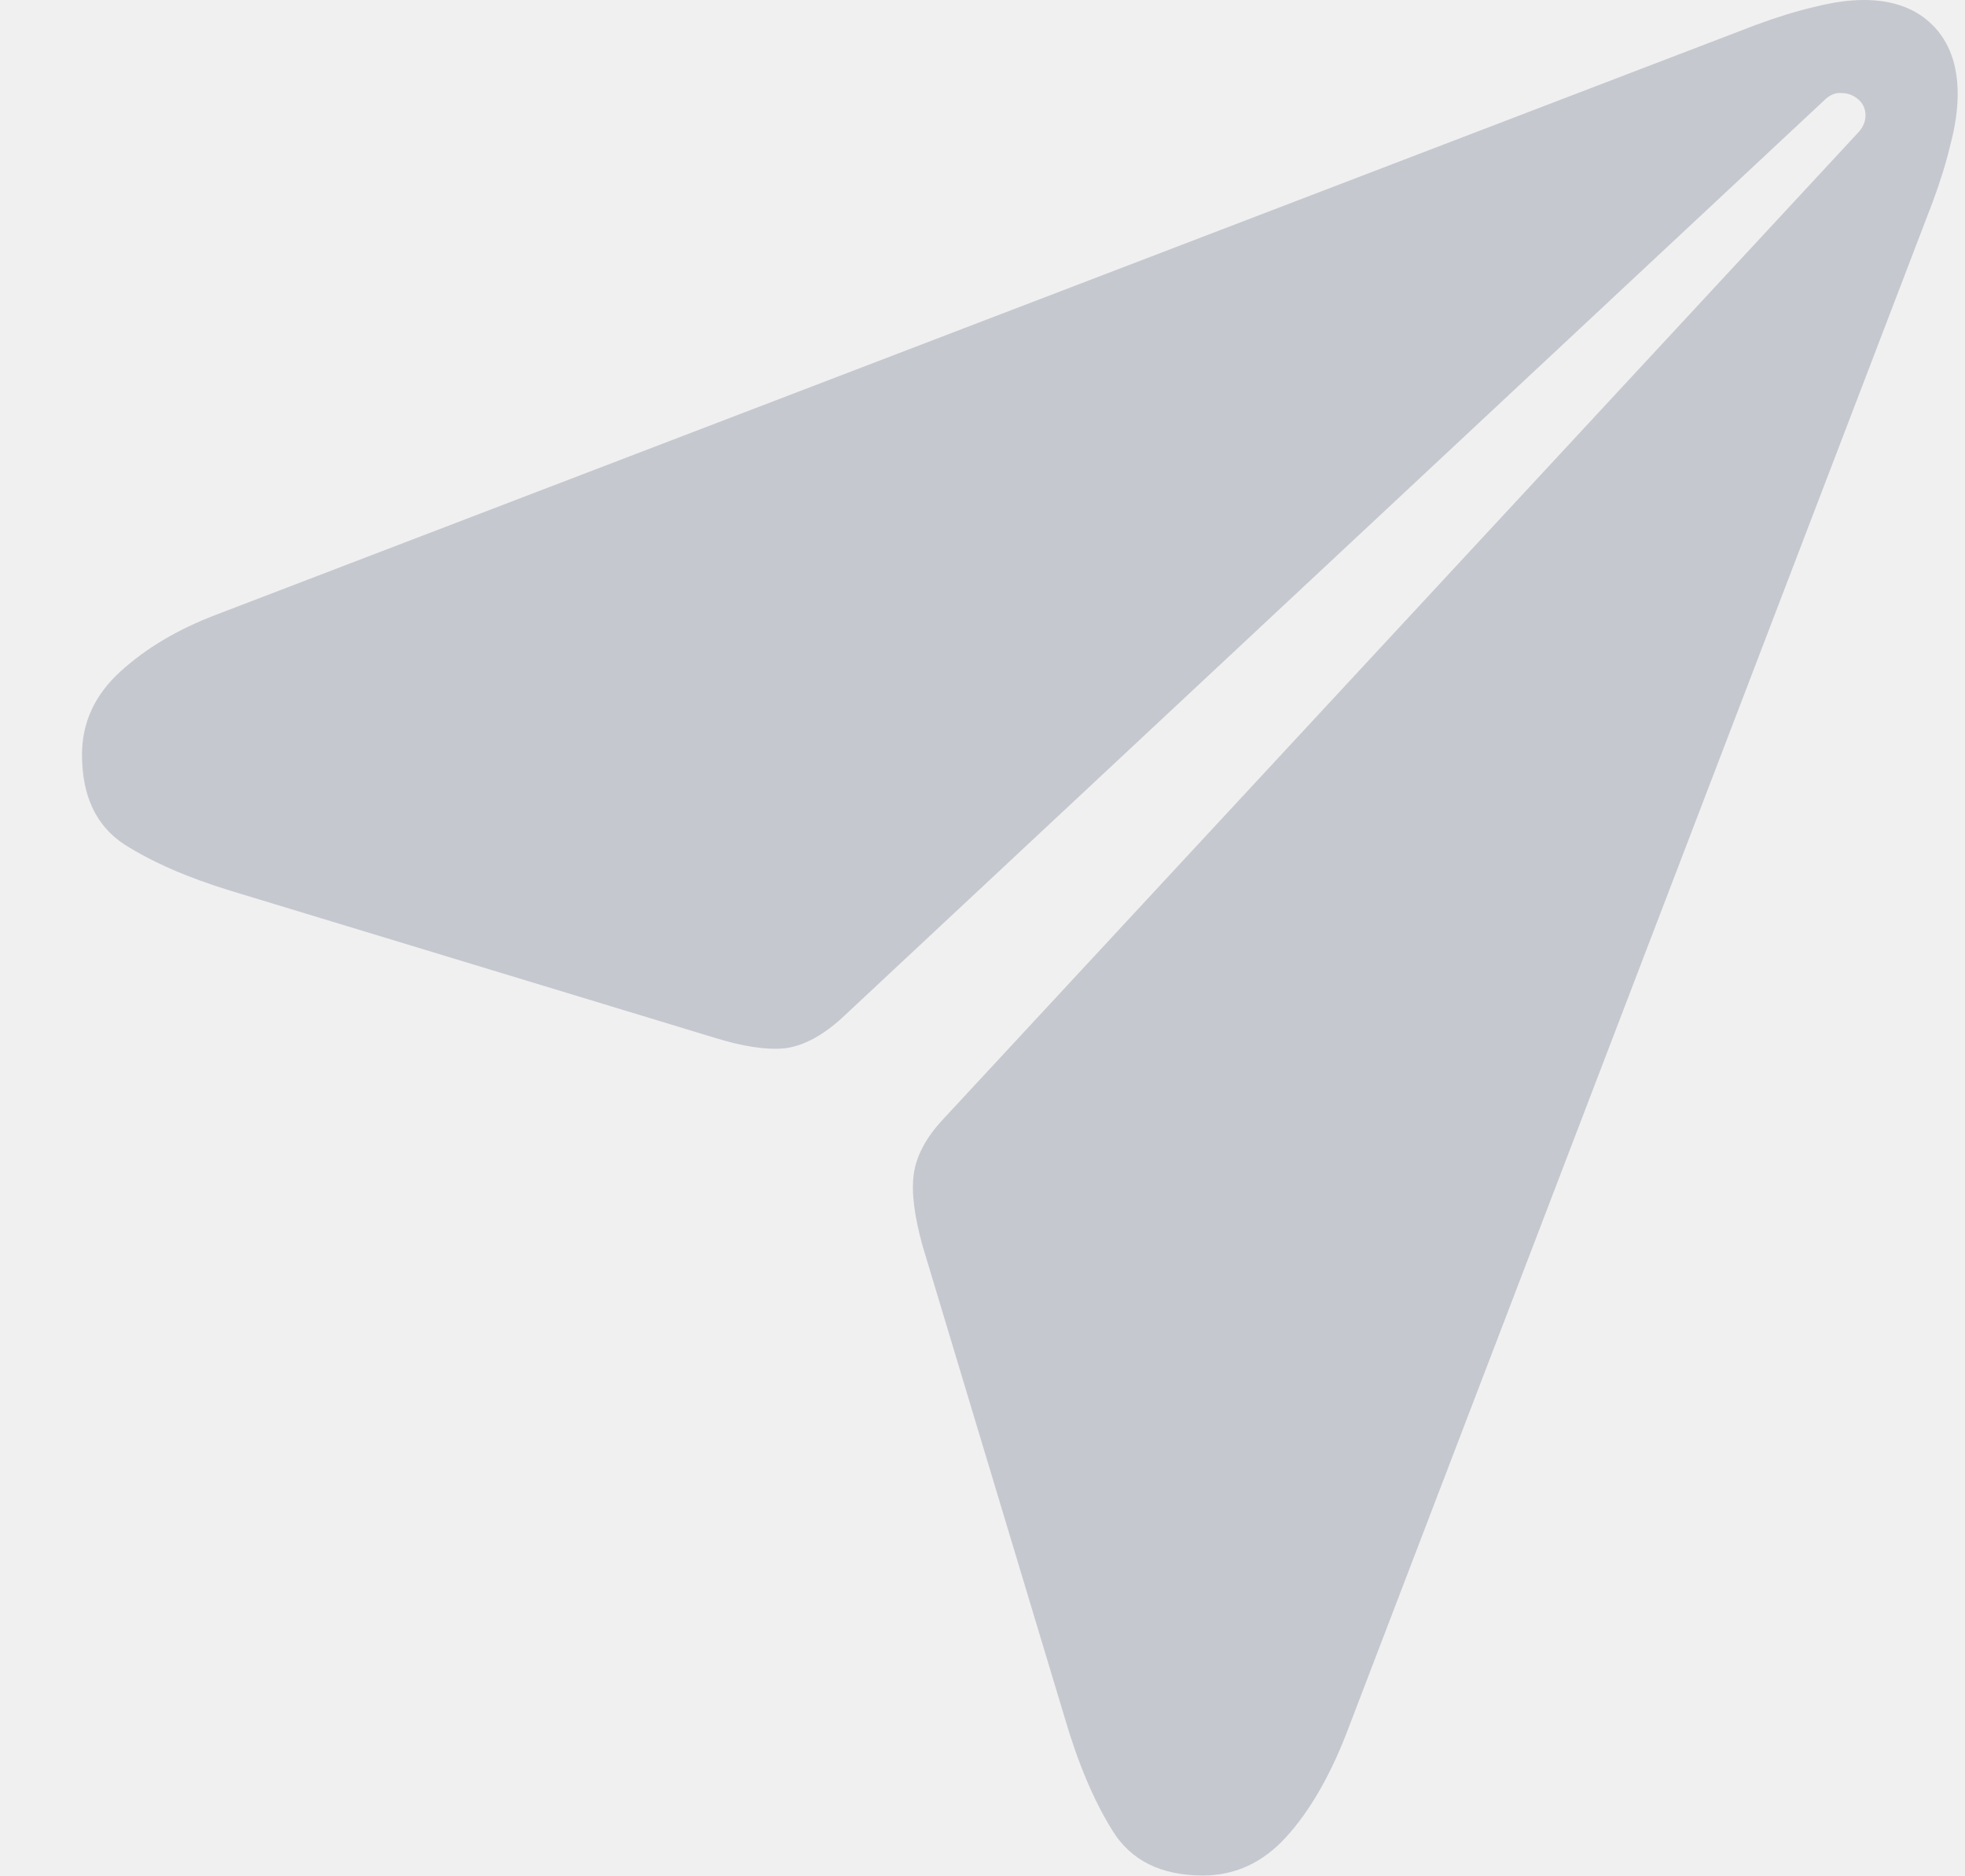
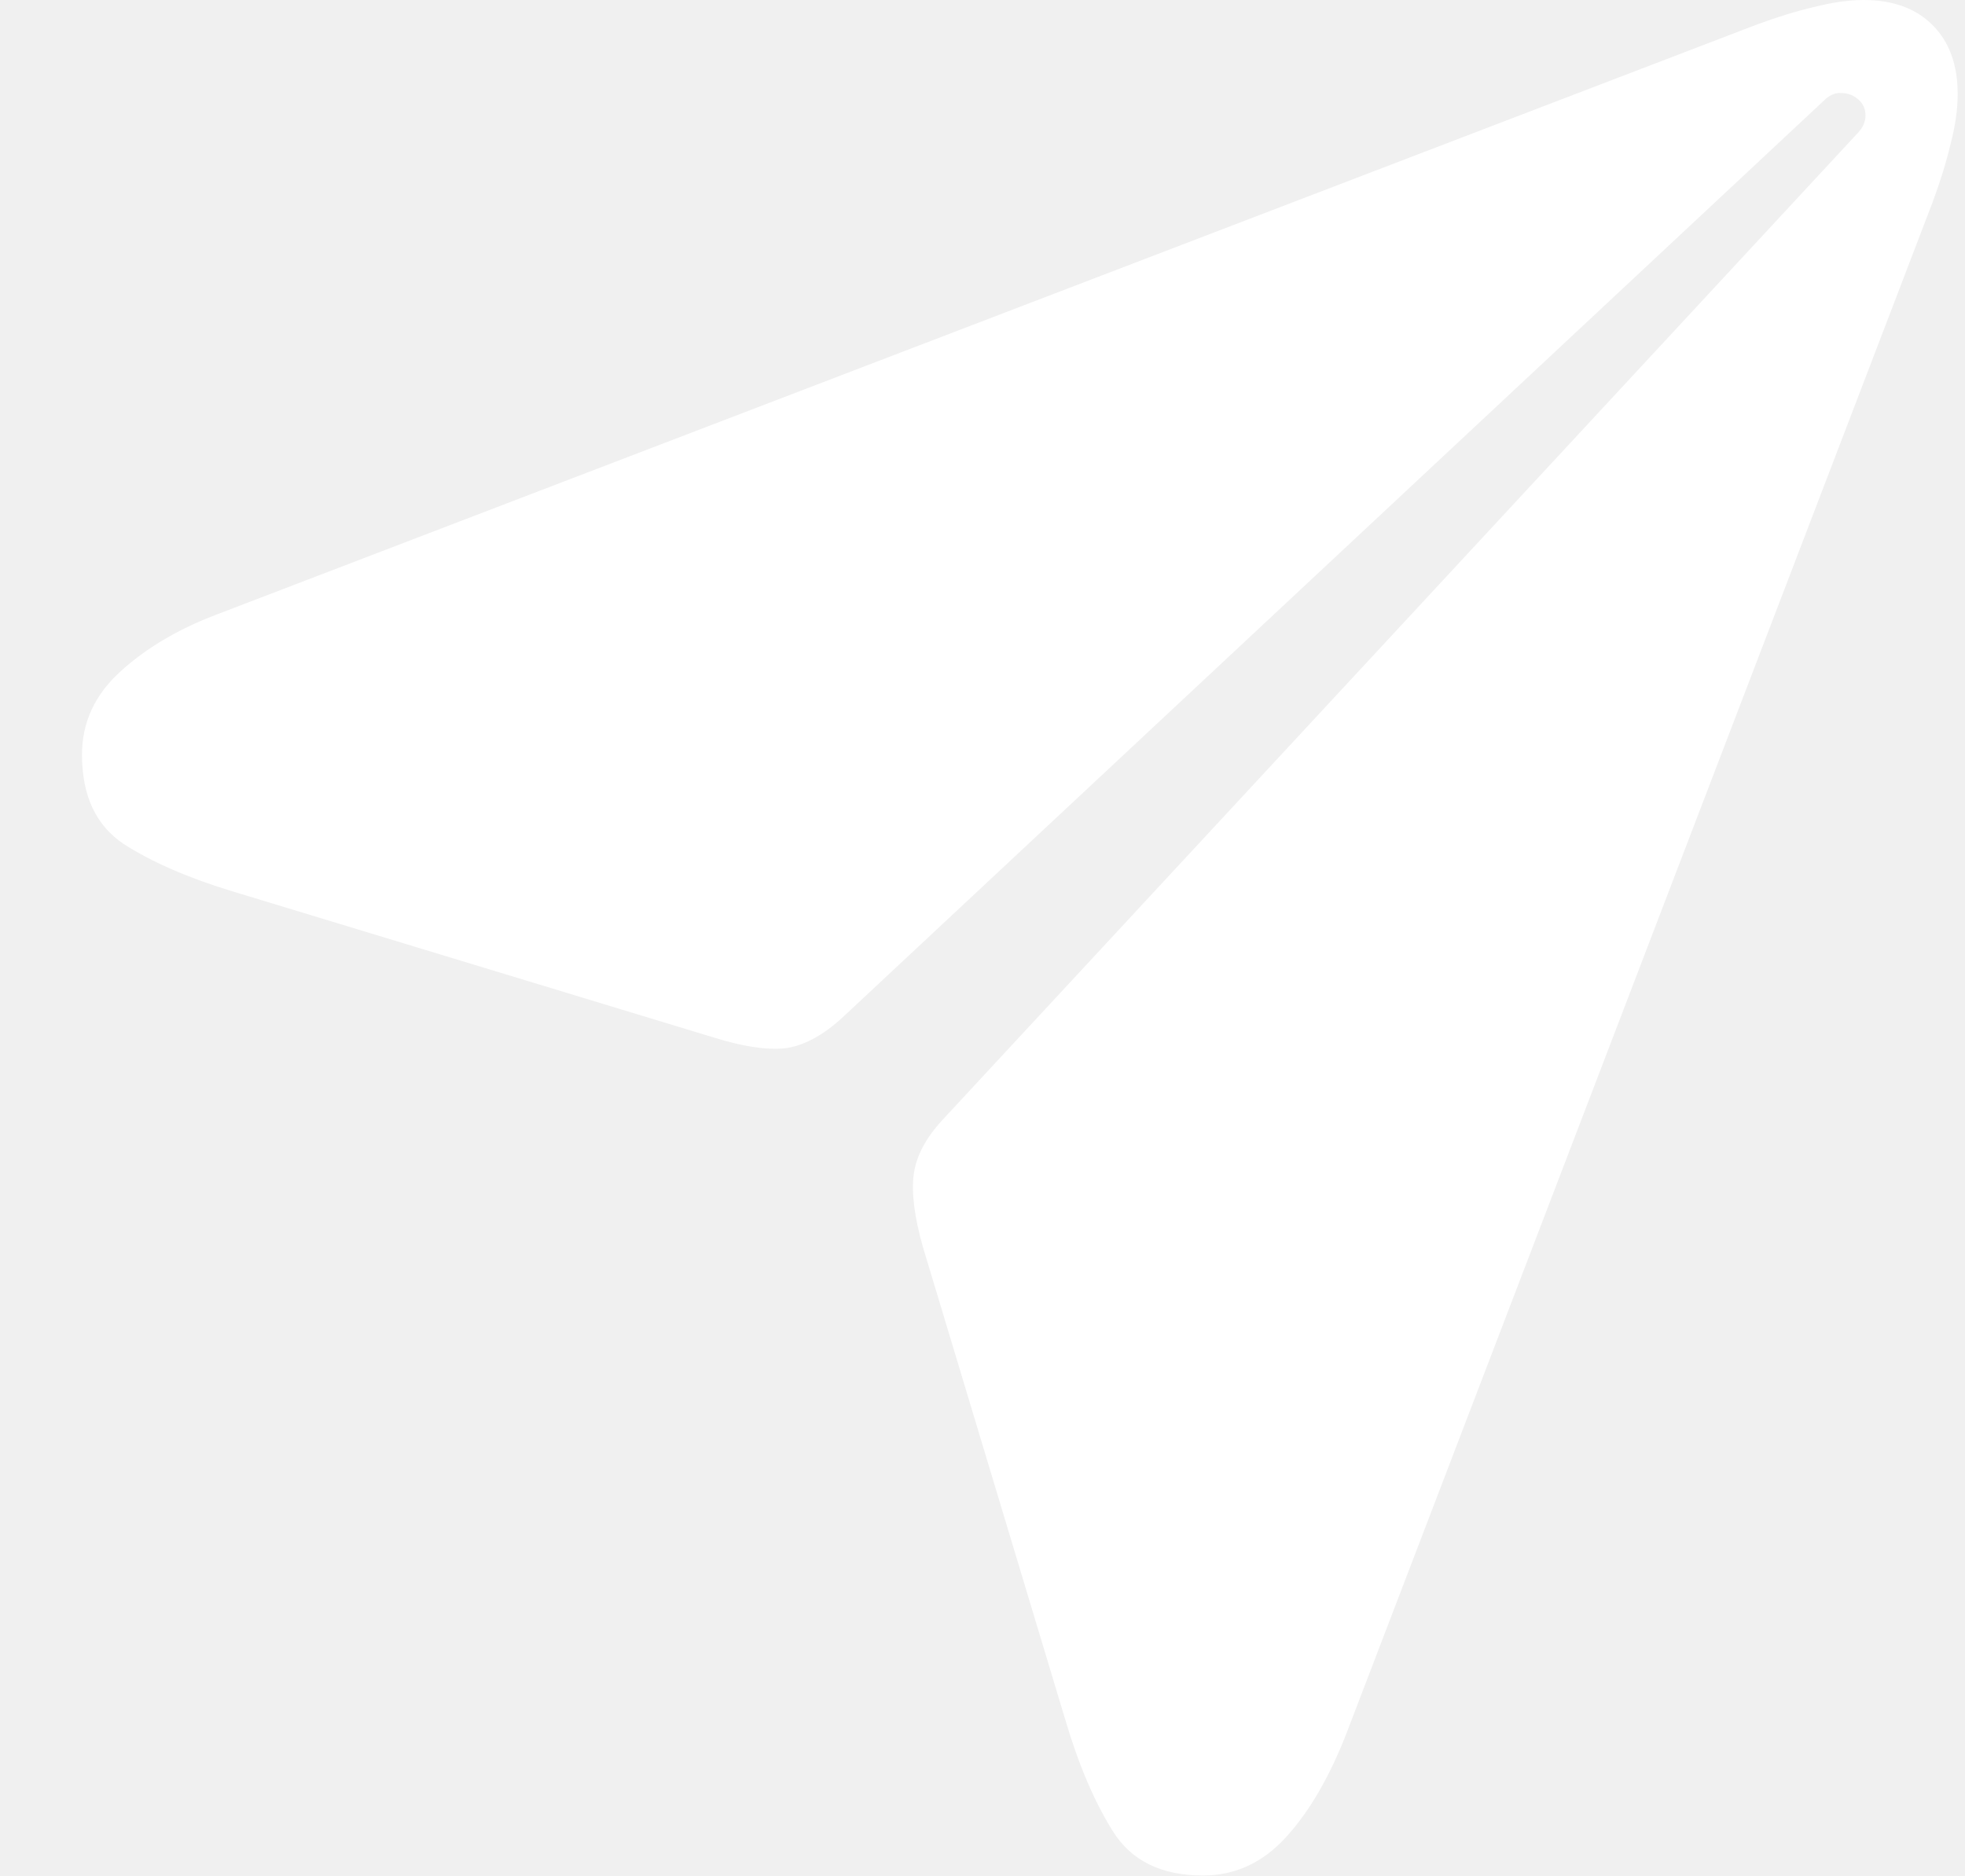
<svg xmlns="http://www.w3.org/2000/svg" width="22" height="21" viewBox="0 0 22 21" fill="none">
-   <path d="M13.468 21C13 21 12.663 20.833 12.456 20.499C12.248 20.165 12.071 19.747 11.924 19.246L10.33 13.953C10.237 13.619 10.203 13.352 10.23 13.151C10.257 12.944 10.367 12.737 10.561 12.53L20.795 1.494C20.855 1.433 20.886 1.367 20.886 1.293C20.886 1.22 20.859 1.159 20.805 1.113C20.752 1.066 20.688 1.042 20.615 1.042C20.548 1.036 20.485 1.063 20.424 1.123L9.428 11.397C9.208 11.598 8.994 11.711 8.787 11.738C8.58 11.758 8.316 11.718 7.995 11.618L2.582 9.974C2.101 9.827 1.703 9.653 1.389 9.453C1.075 9.245 0.918 8.911 0.918 8.45C0.918 8.089 1.062 7.779 1.349 7.518C1.636 7.257 1.991 7.047 2.412 6.886L19.653 0.281C19.887 0.194 20.104 0.127 20.304 0.08C20.511 0.027 20.698 0 20.866 0C21.193 0 21.45 0.094 21.637 0.281C21.824 0.468 21.918 0.725 21.918 1.053C21.918 1.226 21.891 1.413 21.838 1.614C21.791 1.814 21.724 2.031 21.637 2.265L15.072 19.416C14.884 19.897 14.661 20.282 14.4 20.569C14.139 20.856 13.829 21 13.468 21Z" fill="#C5C8CF" />
+   <path d="M13.468 21C13 21 12.663 20.833 12.456 20.499C12.248 20.165 12.071 19.747 11.924 19.246L10.33 13.953C10.237 13.619 10.203 13.352 10.23 13.151C10.257 12.944 10.367 12.737 10.561 12.53L20.795 1.494C20.855 1.433 20.886 1.367 20.886 1.293C20.886 1.22 20.859 1.159 20.805 1.113C20.752 1.066 20.688 1.042 20.615 1.042C20.548 1.036 20.485 1.063 20.424 1.123L9.428 11.397C9.208 11.598 8.994 11.711 8.787 11.738C8.58 11.758 8.316 11.718 7.995 11.618L2.582 9.974C2.101 9.827 1.703 9.653 1.389 9.453C1.075 9.245 0.918 8.911 0.918 8.45C0.918 8.089 1.062 7.779 1.349 7.518C1.636 7.257 1.991 7.047 2.412 6.886L19.653 0.281C19.887 0.194 20.104 0.127 20.304 0.08C20.511 0.027 20.698 0 20.866 0C21.193 0 21.45 0.094 21.637 0.281C21.824 0.468 21.918 0.725 21.918 1.053C21.918 1.226 21.891 1.413 21.838 1.614C21.791 1.814 21.724 2.031 21.637 2.265L15.072 19.416C14.884 19.897 14.661 20.282 14.4 20.569C14.139 20.856 13.829 21 13.468 21Z" fill="#FFFFFF" />
</svg>
